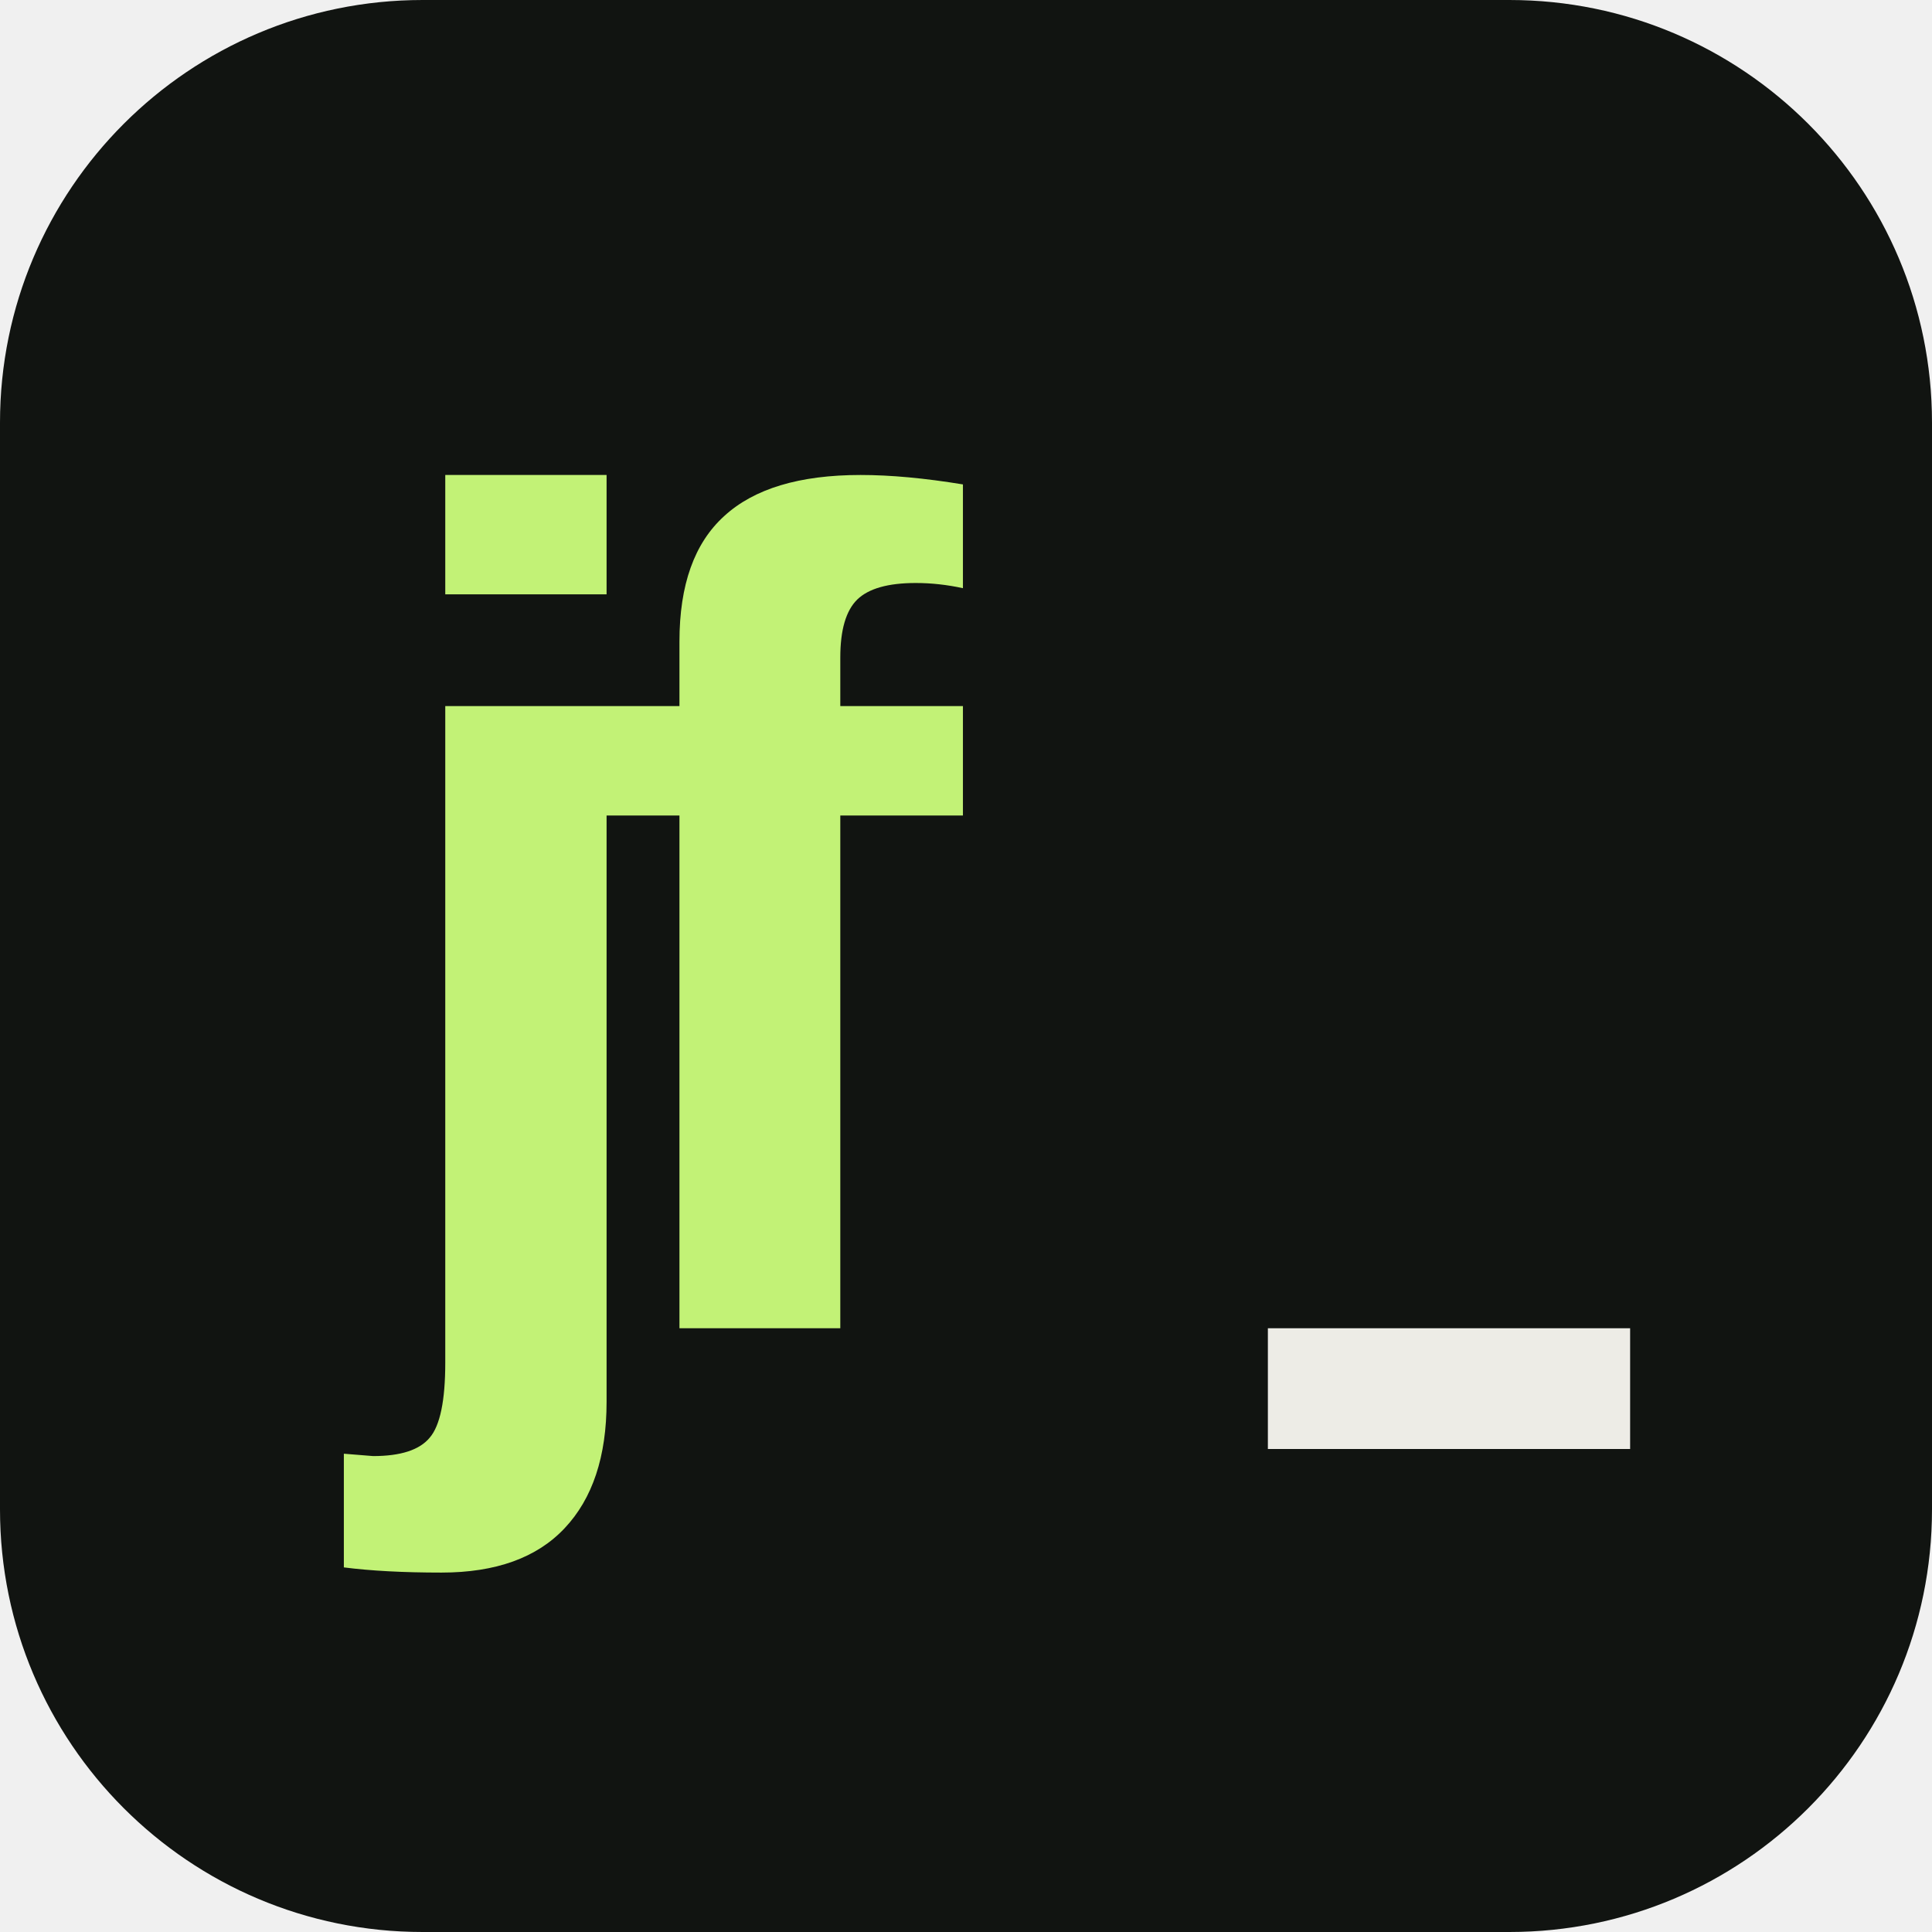
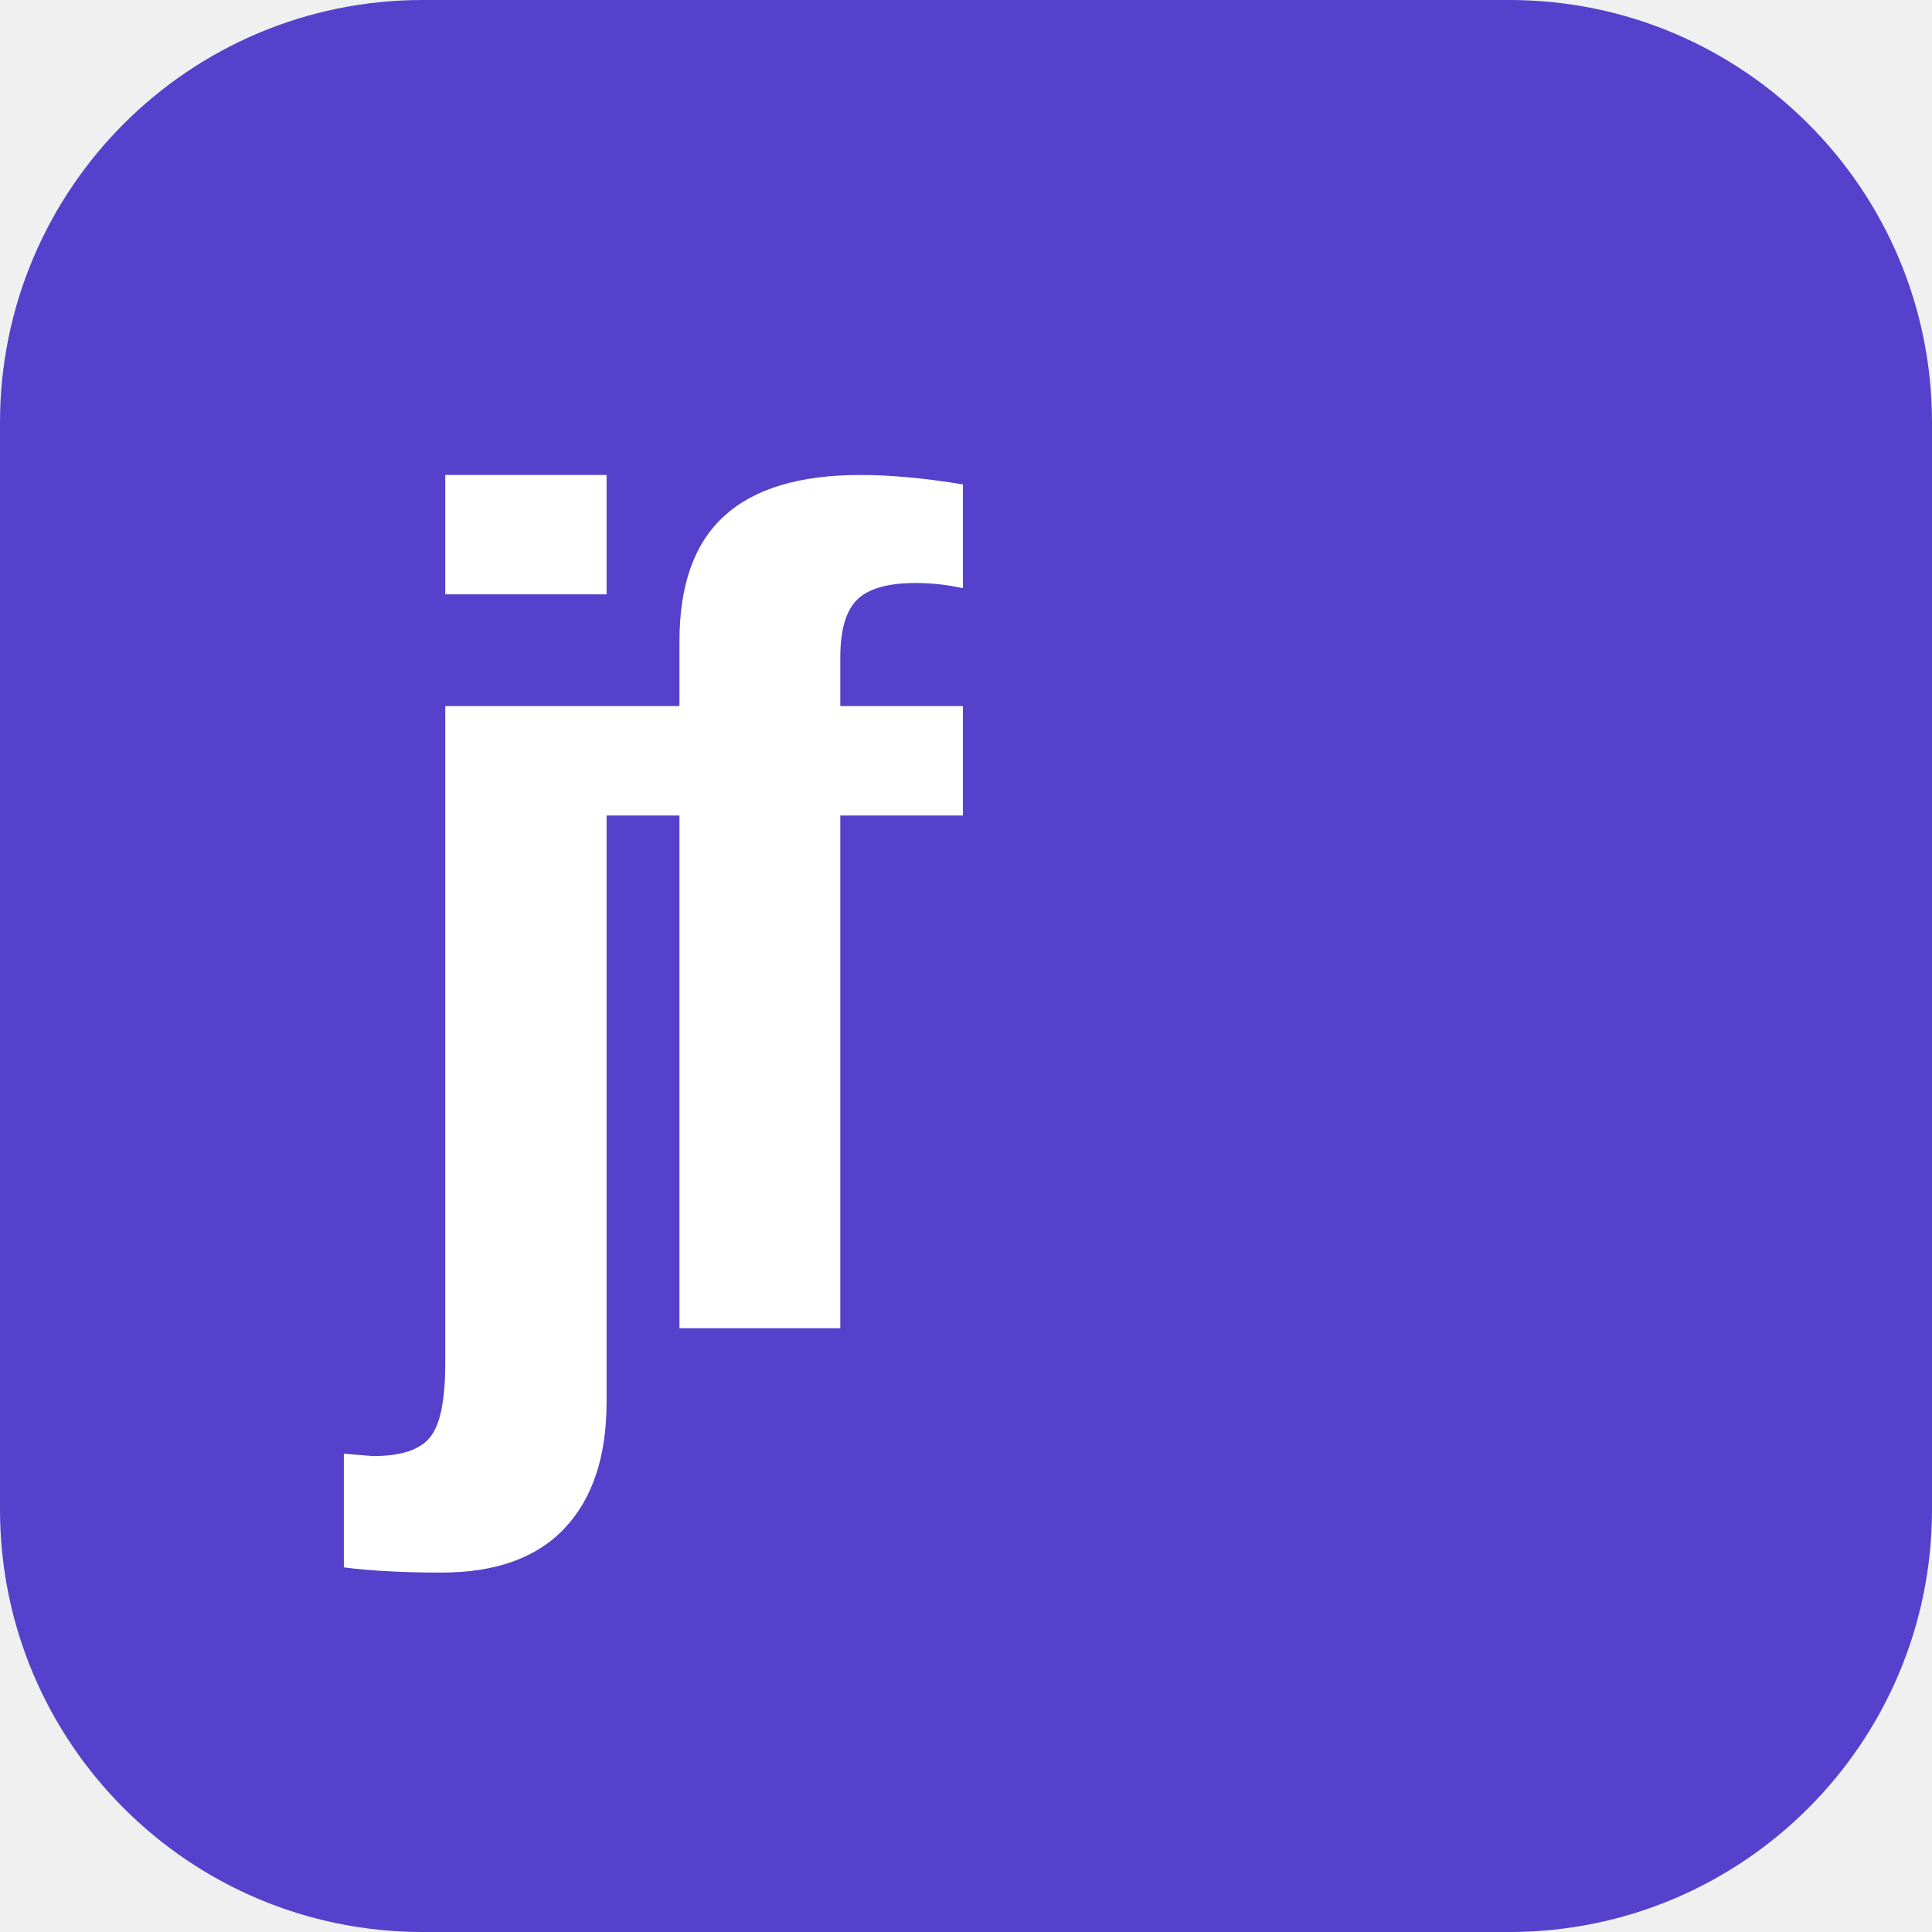
<svg xmlns="http://www.w3.org/2000/svg" viewBox="0 0 64 64">
-   <rect width="64" height="64" rx="14" fill="#111411" />
-   <text x="12" y="44" font-family="Arial,sans-serif" font-size="39" font-weight="700" letter-spacing="-4" fill="#c2f276">jf</text>
-   <path d="M42 46h12" stroke="#edece6" stroke-width="4" />
+   <rect width="64" height="64" rx="14" fill="#5541cb" />
+   <text x="12" y="44" font-family="Arial,sans-serif" font-size="39" font-weight="700" letter-spacing="-4" fill="#fff">jf</text>
</svg>
